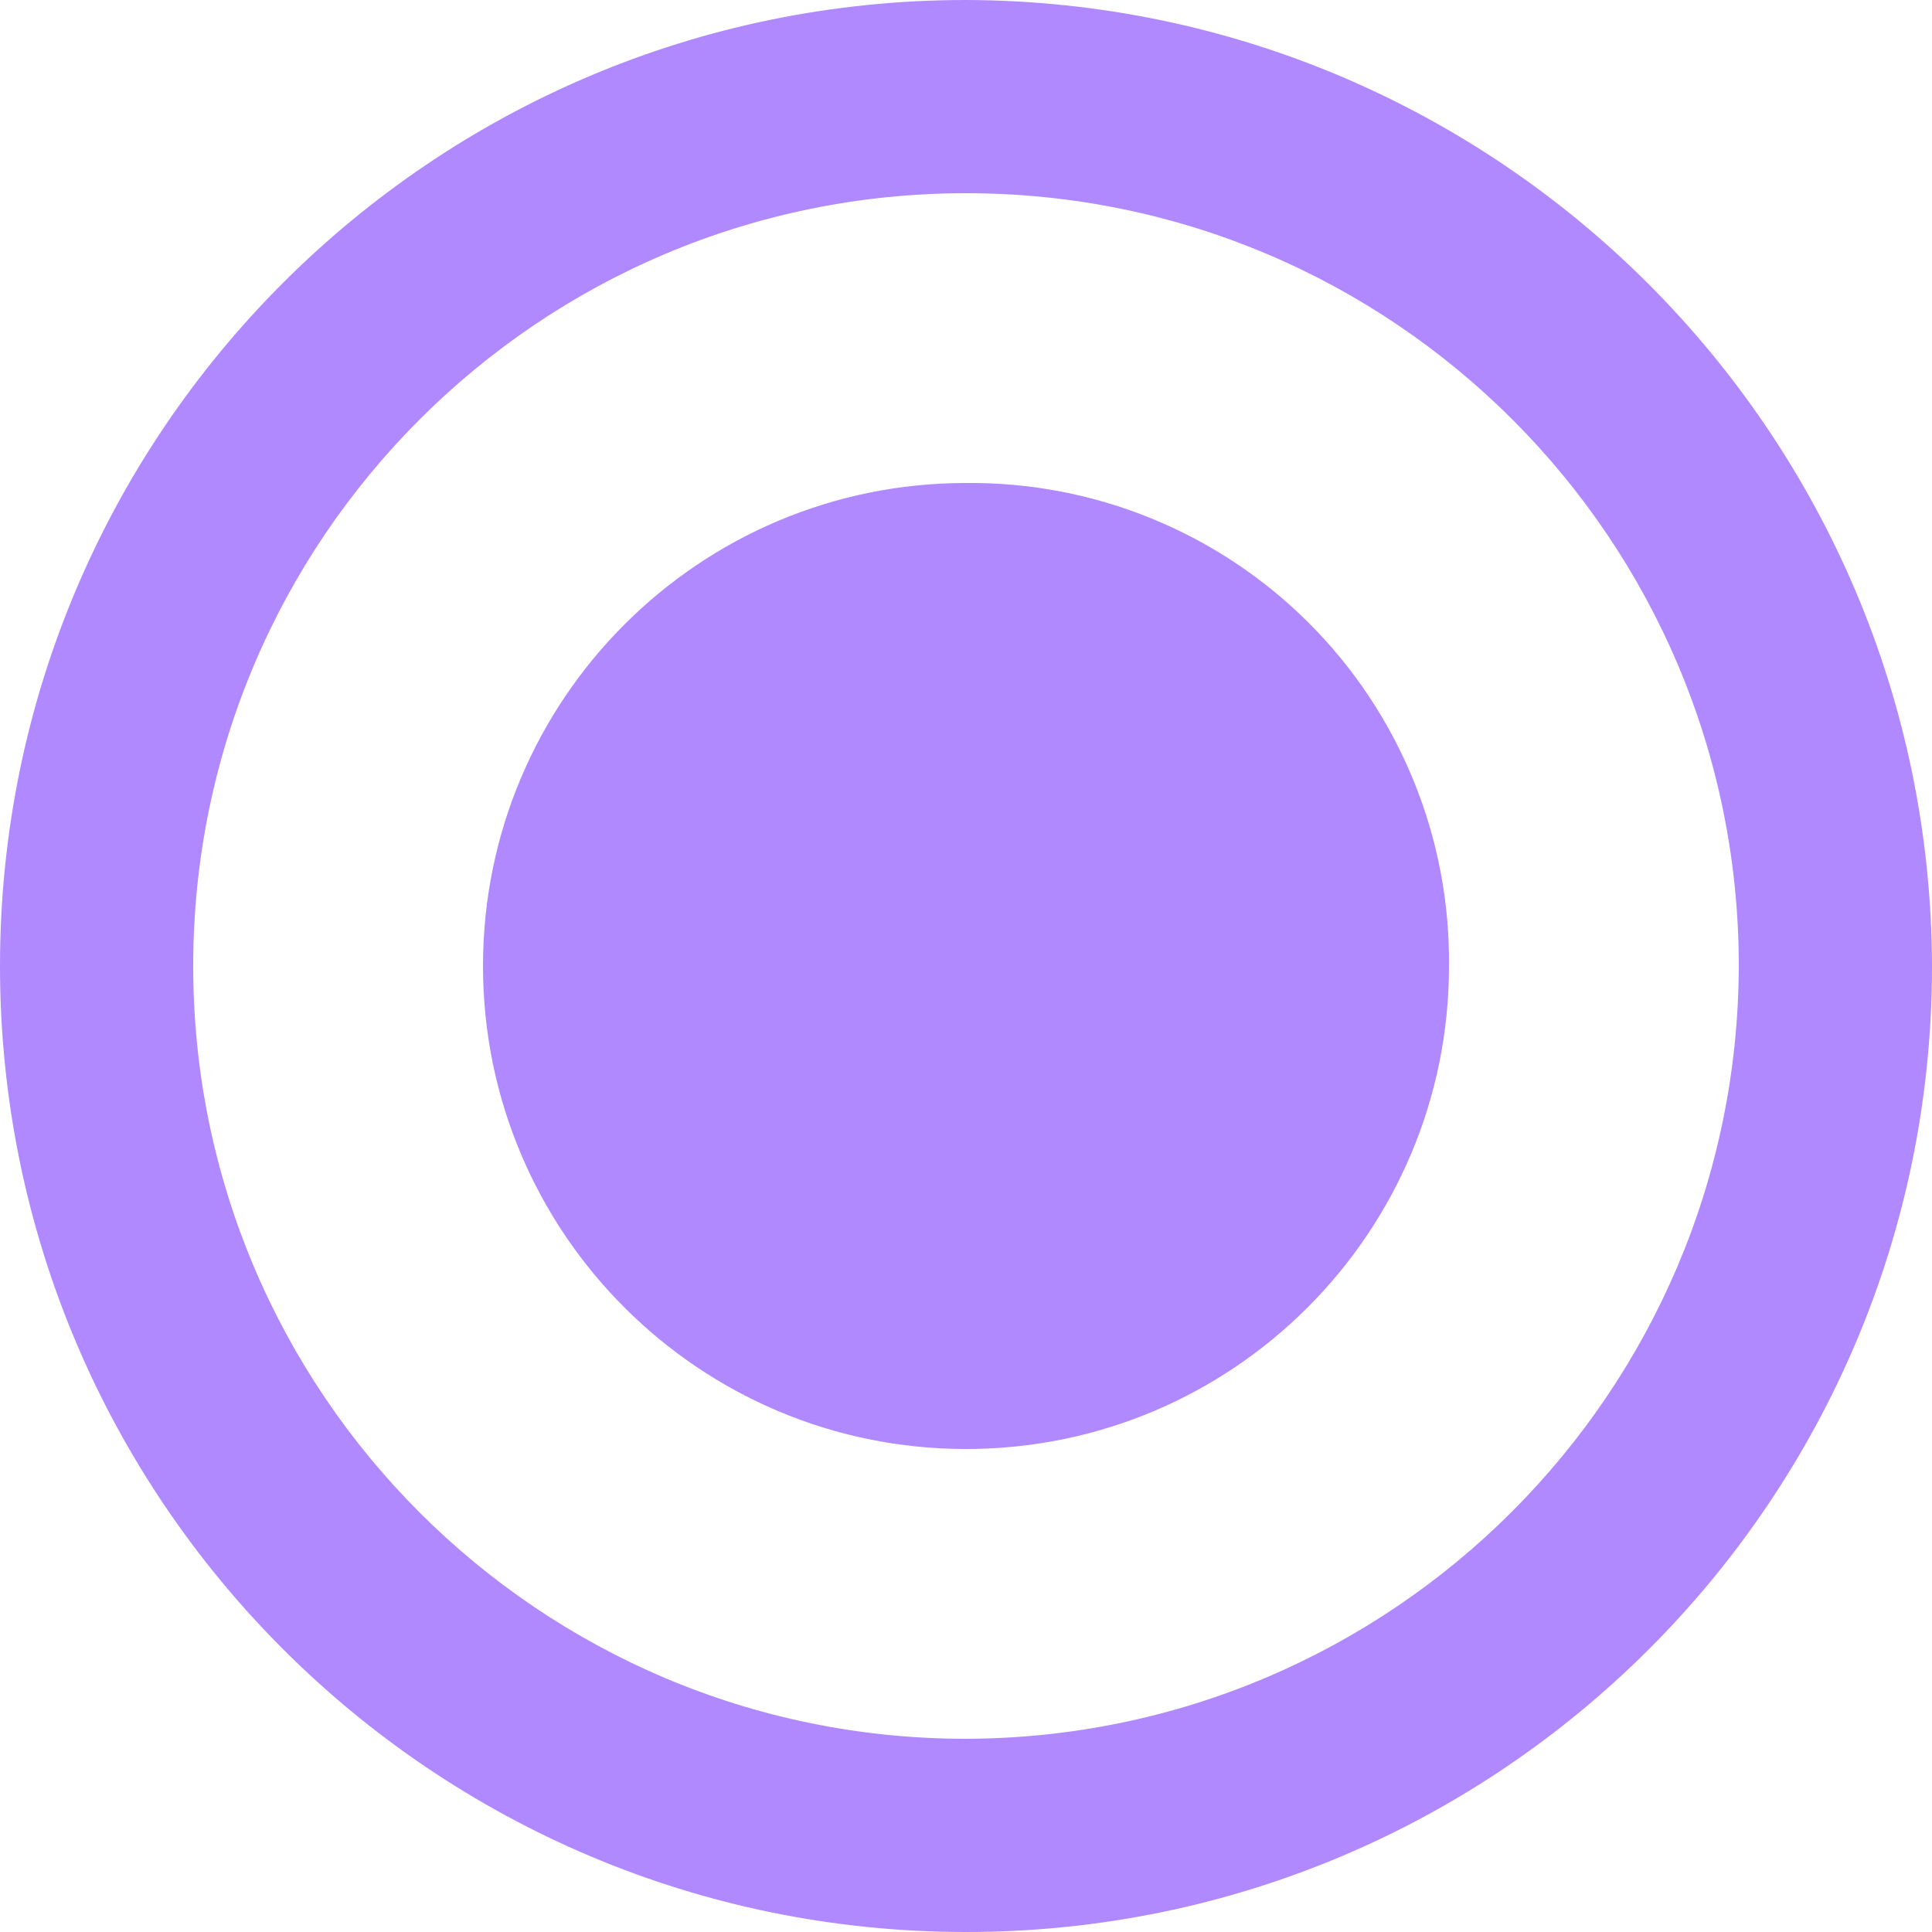
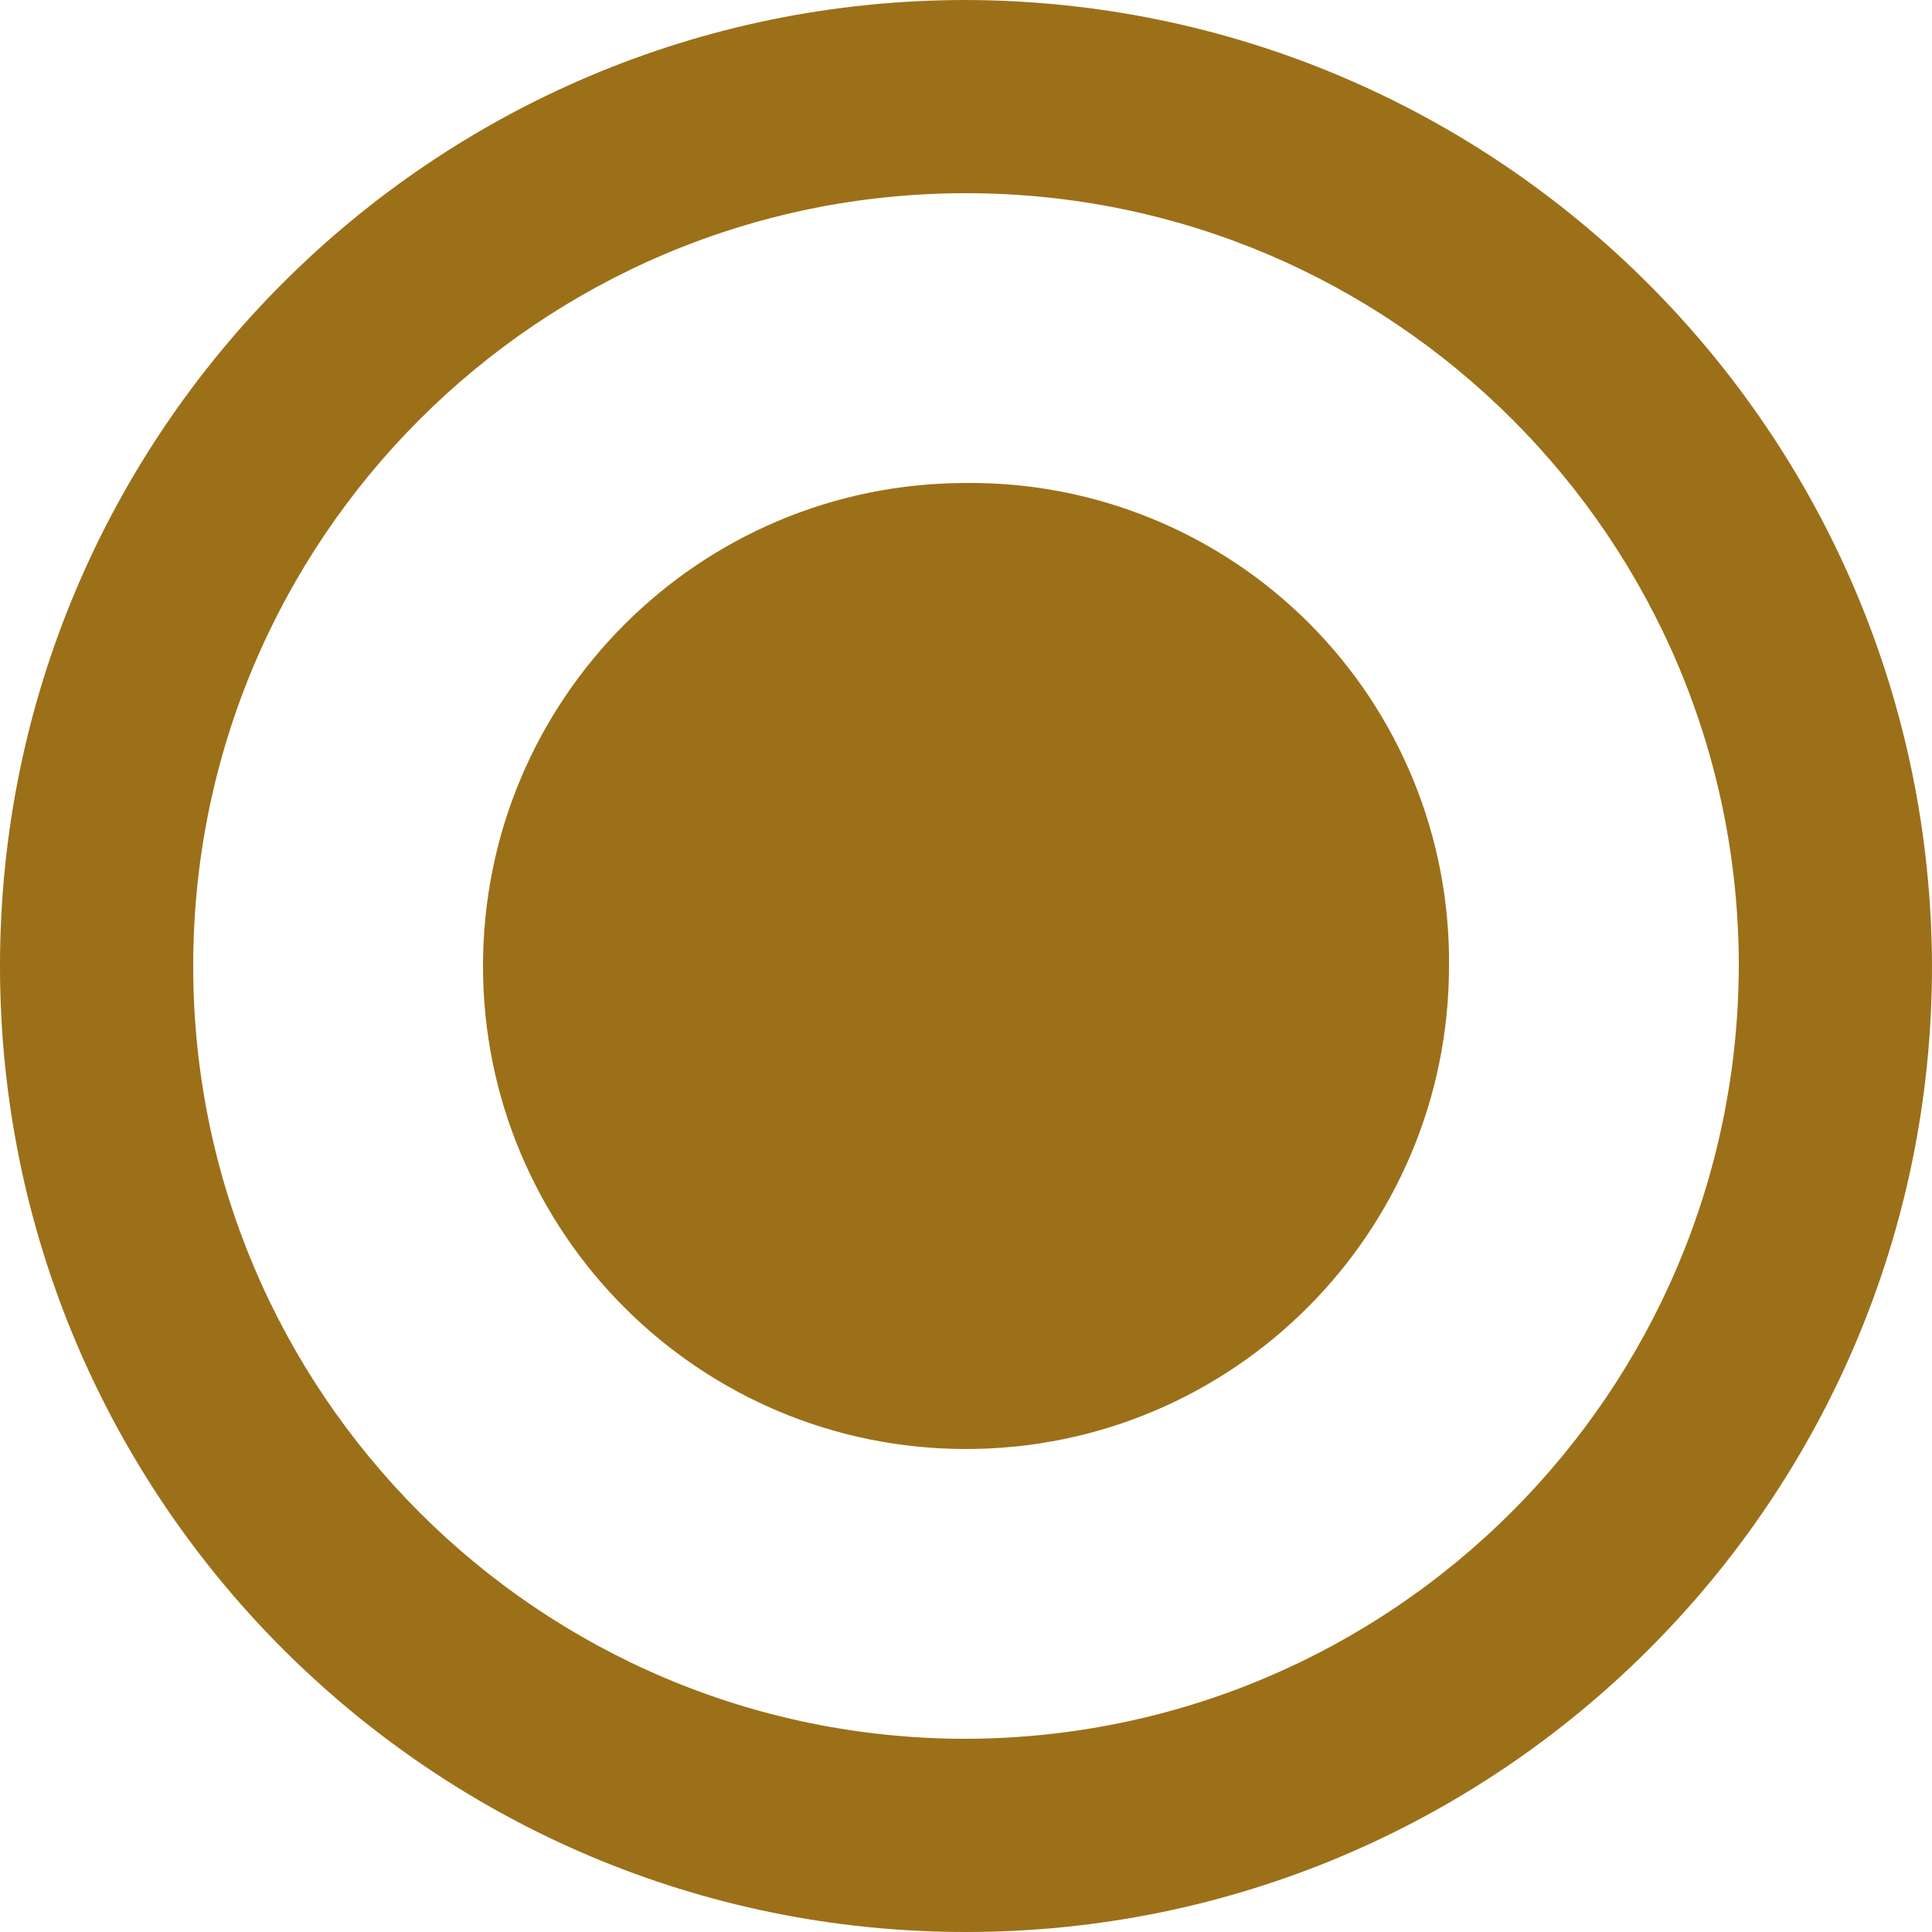
<svg xmlns="http://www.w3.org/2000/svg" width="24" height="24" viewBox="0 0 24 24">
  <defs>
    <style type="text/css">
-             .cls-1{fill:#b088ff;fill-rule:evenodd}
+             .cls-1{fill:#9c7019;fill-rule:evenodd}
        </style>
  </defs>
  <g id="radiobttom_active" transform="translate(-508 -240)">
    <path id="radio_on" d="M14 8a6 6 0 1 0 6 6 5.942 5.942 0 0 0-6-6zm0-6a12 12 0 1 0 12 12A12.035 12.035 0 0 0 14 2zm0 21.6a9.6 9.6 0 1 1 9.6-9.6 9.628 9.628 0 0 1-9.6 9.6z" class="cls-1" transform="translate(506 238)" />
  </g>
</svg>
